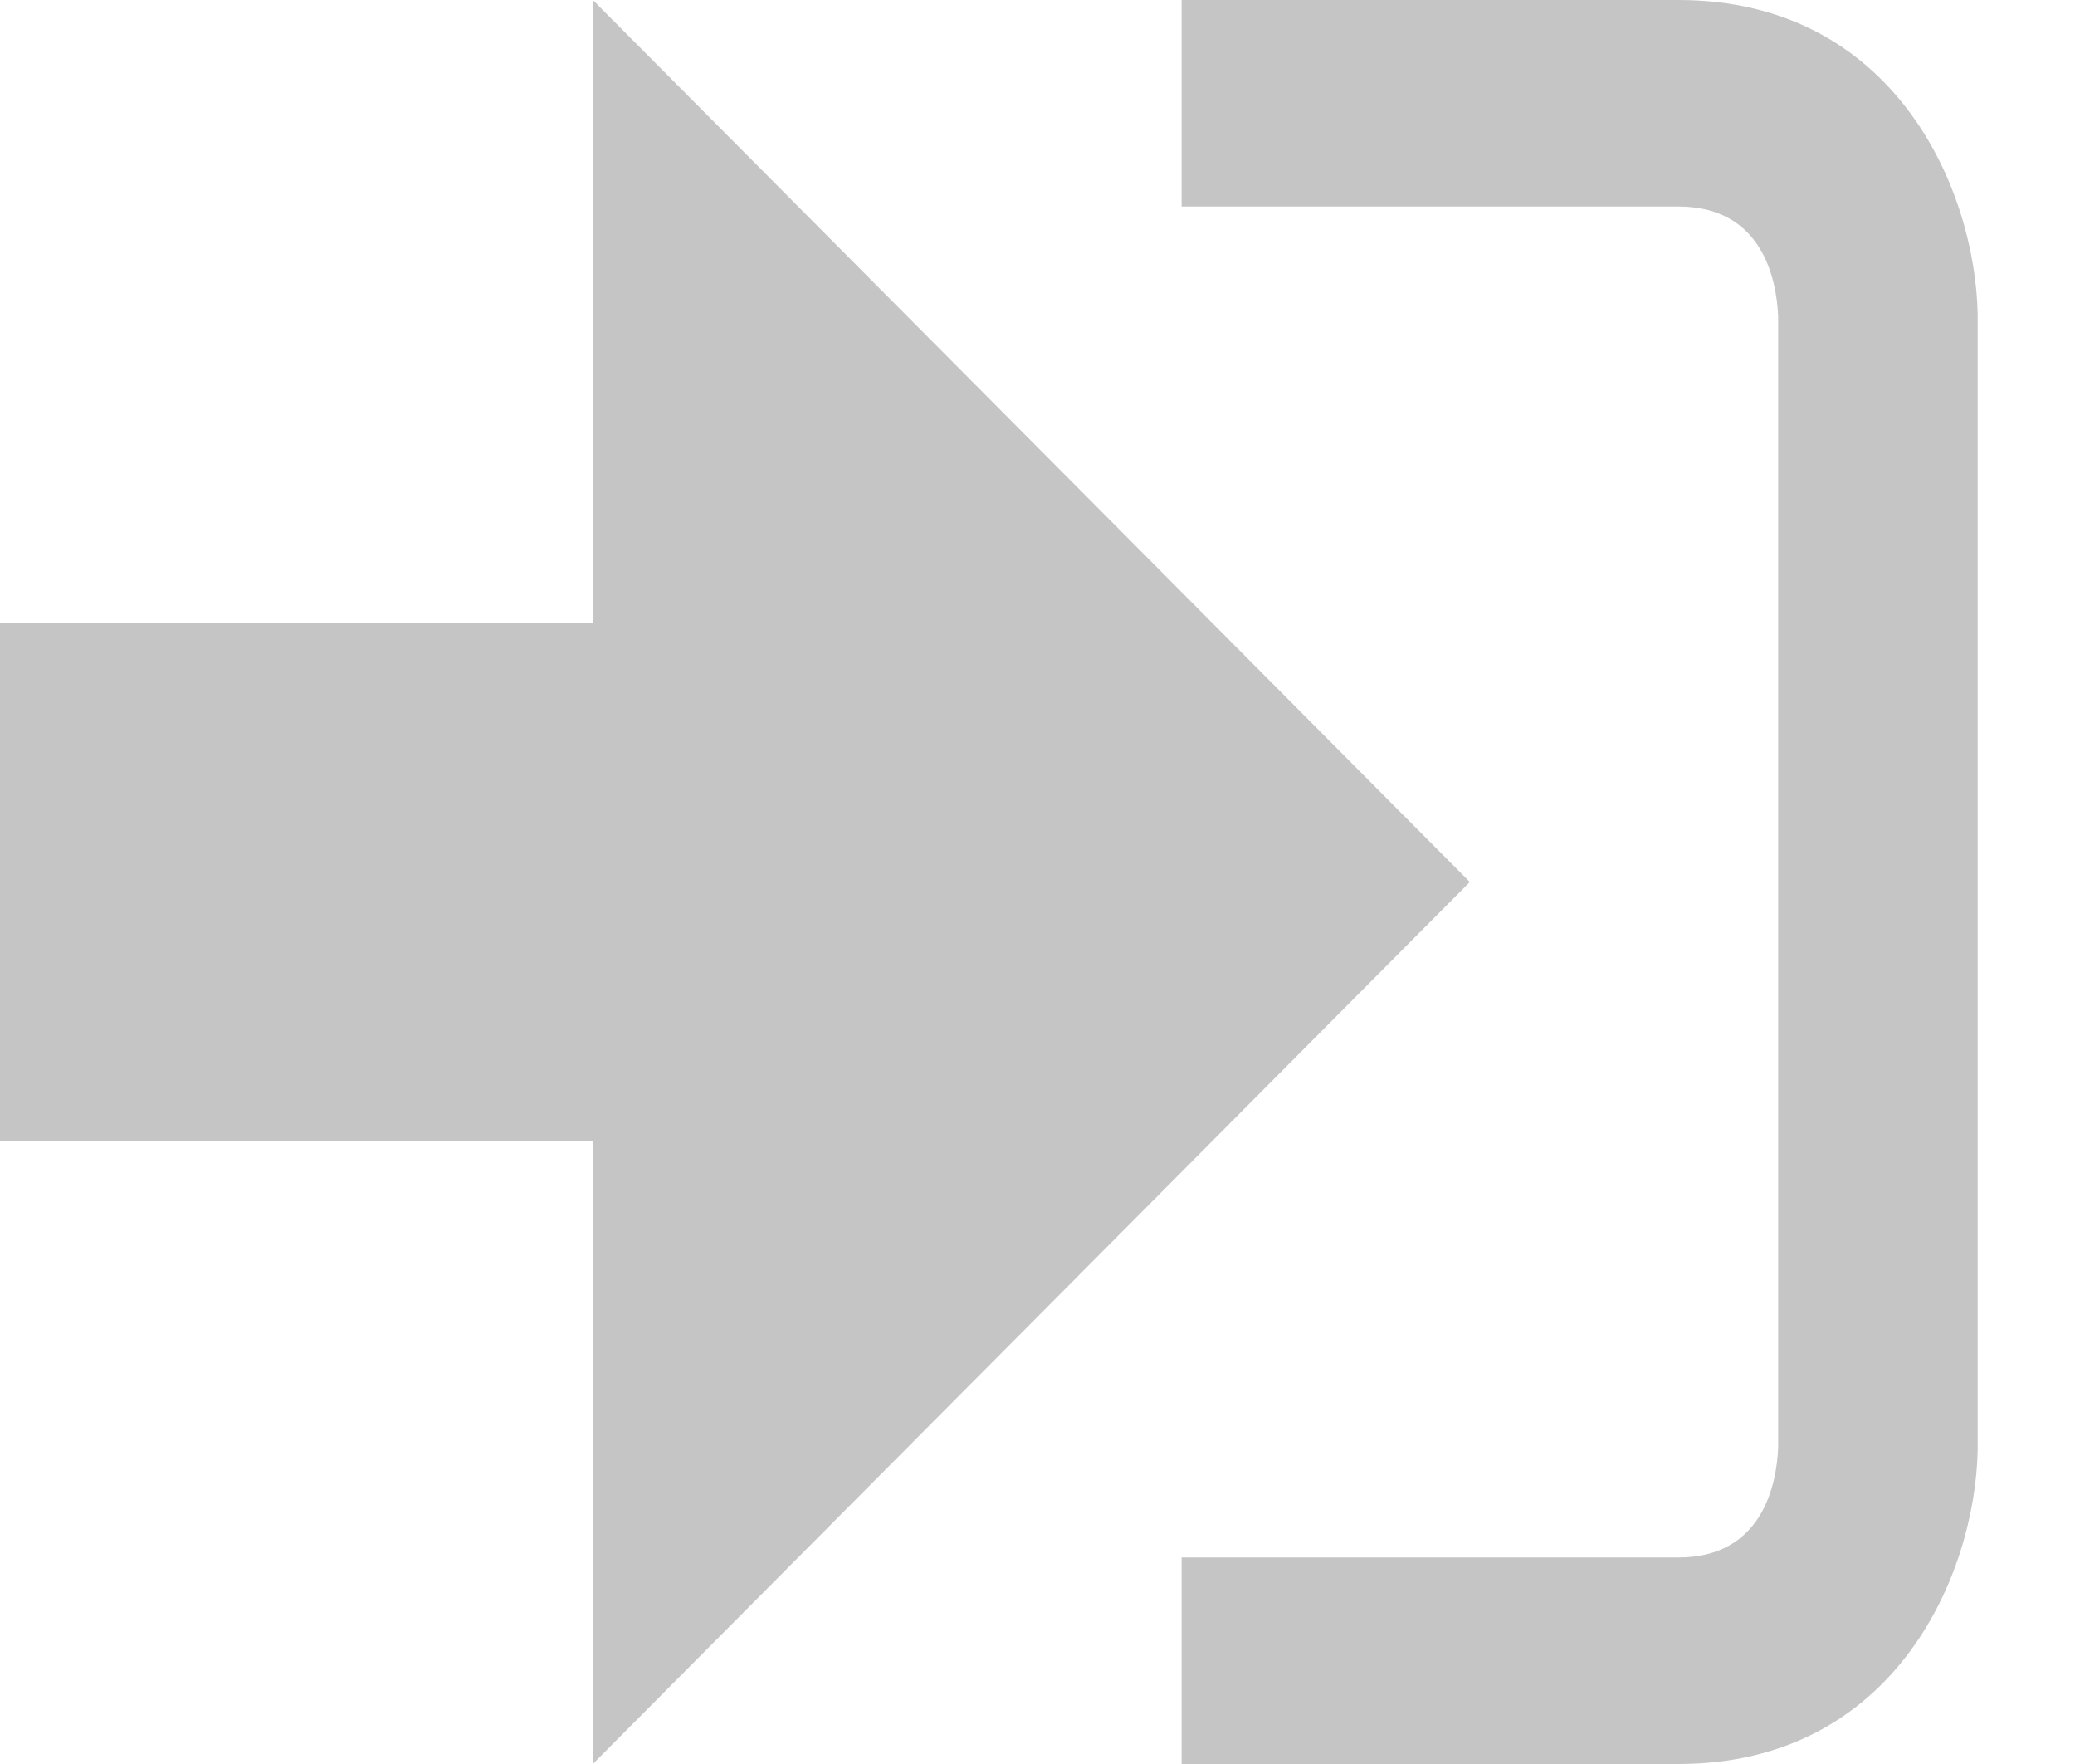
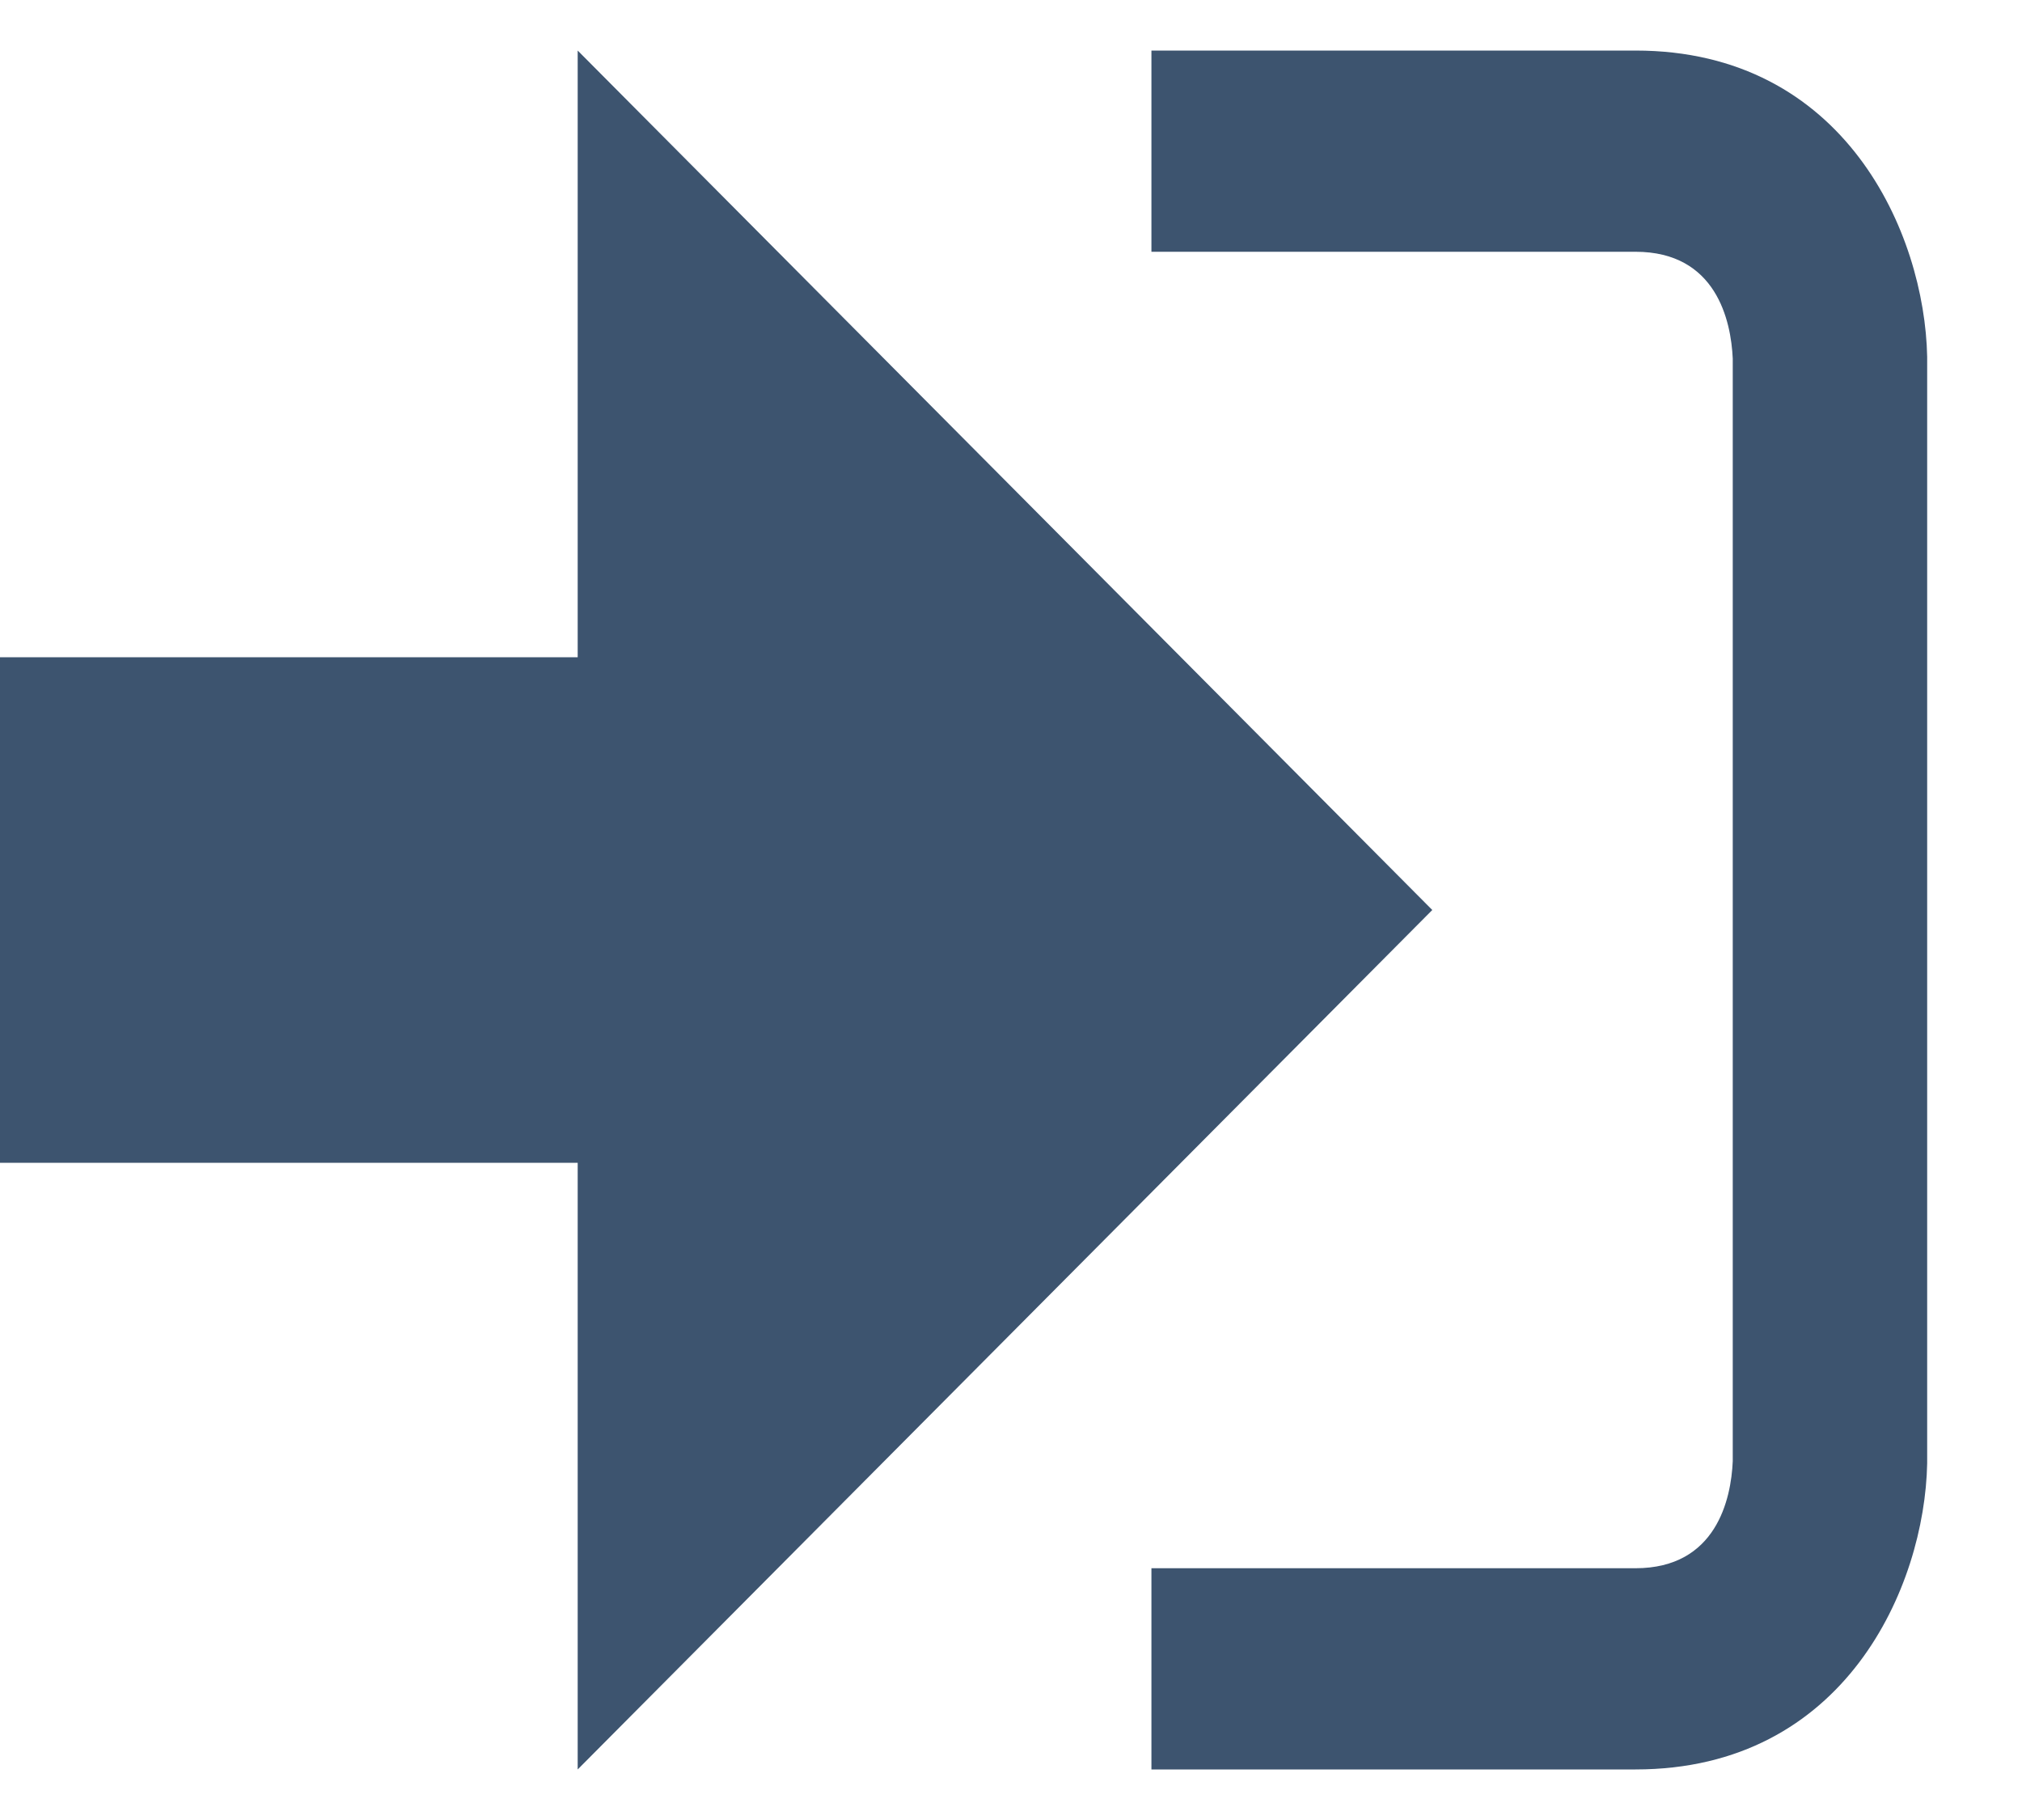
- <svg xmlns="http://www.w3.org/2000/svg" width="20" height="17" viewBox="0 0 20 17" fill="none">
-   <path d="M14.167 8.5L5.714 0V6H0V11H5.714V17L14.167 8.5Z" fill="#C5C5C5" />
-   <path d="M16.177 15.01H11.389V17H16.177C18.251 17 19.038 15.19 19.062 13.974V3.028C19.038 1.811 18.251 0 16.177 0H11.389V1.99H16.177C16.976 1.99 17.122 2.671 17.139 3.047V13.951C17.123 14.327 16.976 15.01 16.177 15.01Z" fill="#C5C5C5" />
+ <svg xmlns="http://www.w3.org/2000/svg" width="20" height="18" viewBox="0 0 20 18" fill="none">
+   <path d="M14.167 9L5.714 0.5V6.5H0V11.5H5.714V17.5L14.167 9Z" fill="#3D546F" />
+   <path d="M16.177 15.51H11.389V17.5H16.177C18.251 17.5 19.038 15.69 19.062 14.474V3.528C19.038 2.311 18.251 0.5 16.177 0.5H11.389V2.49H16.177C16.976 2.49 17.122 3.171 17.139 3.547V14.451C17.123 14.827 16.976 15.51 16.177 15.51Z" fill="#3D546F" />
</svg>
